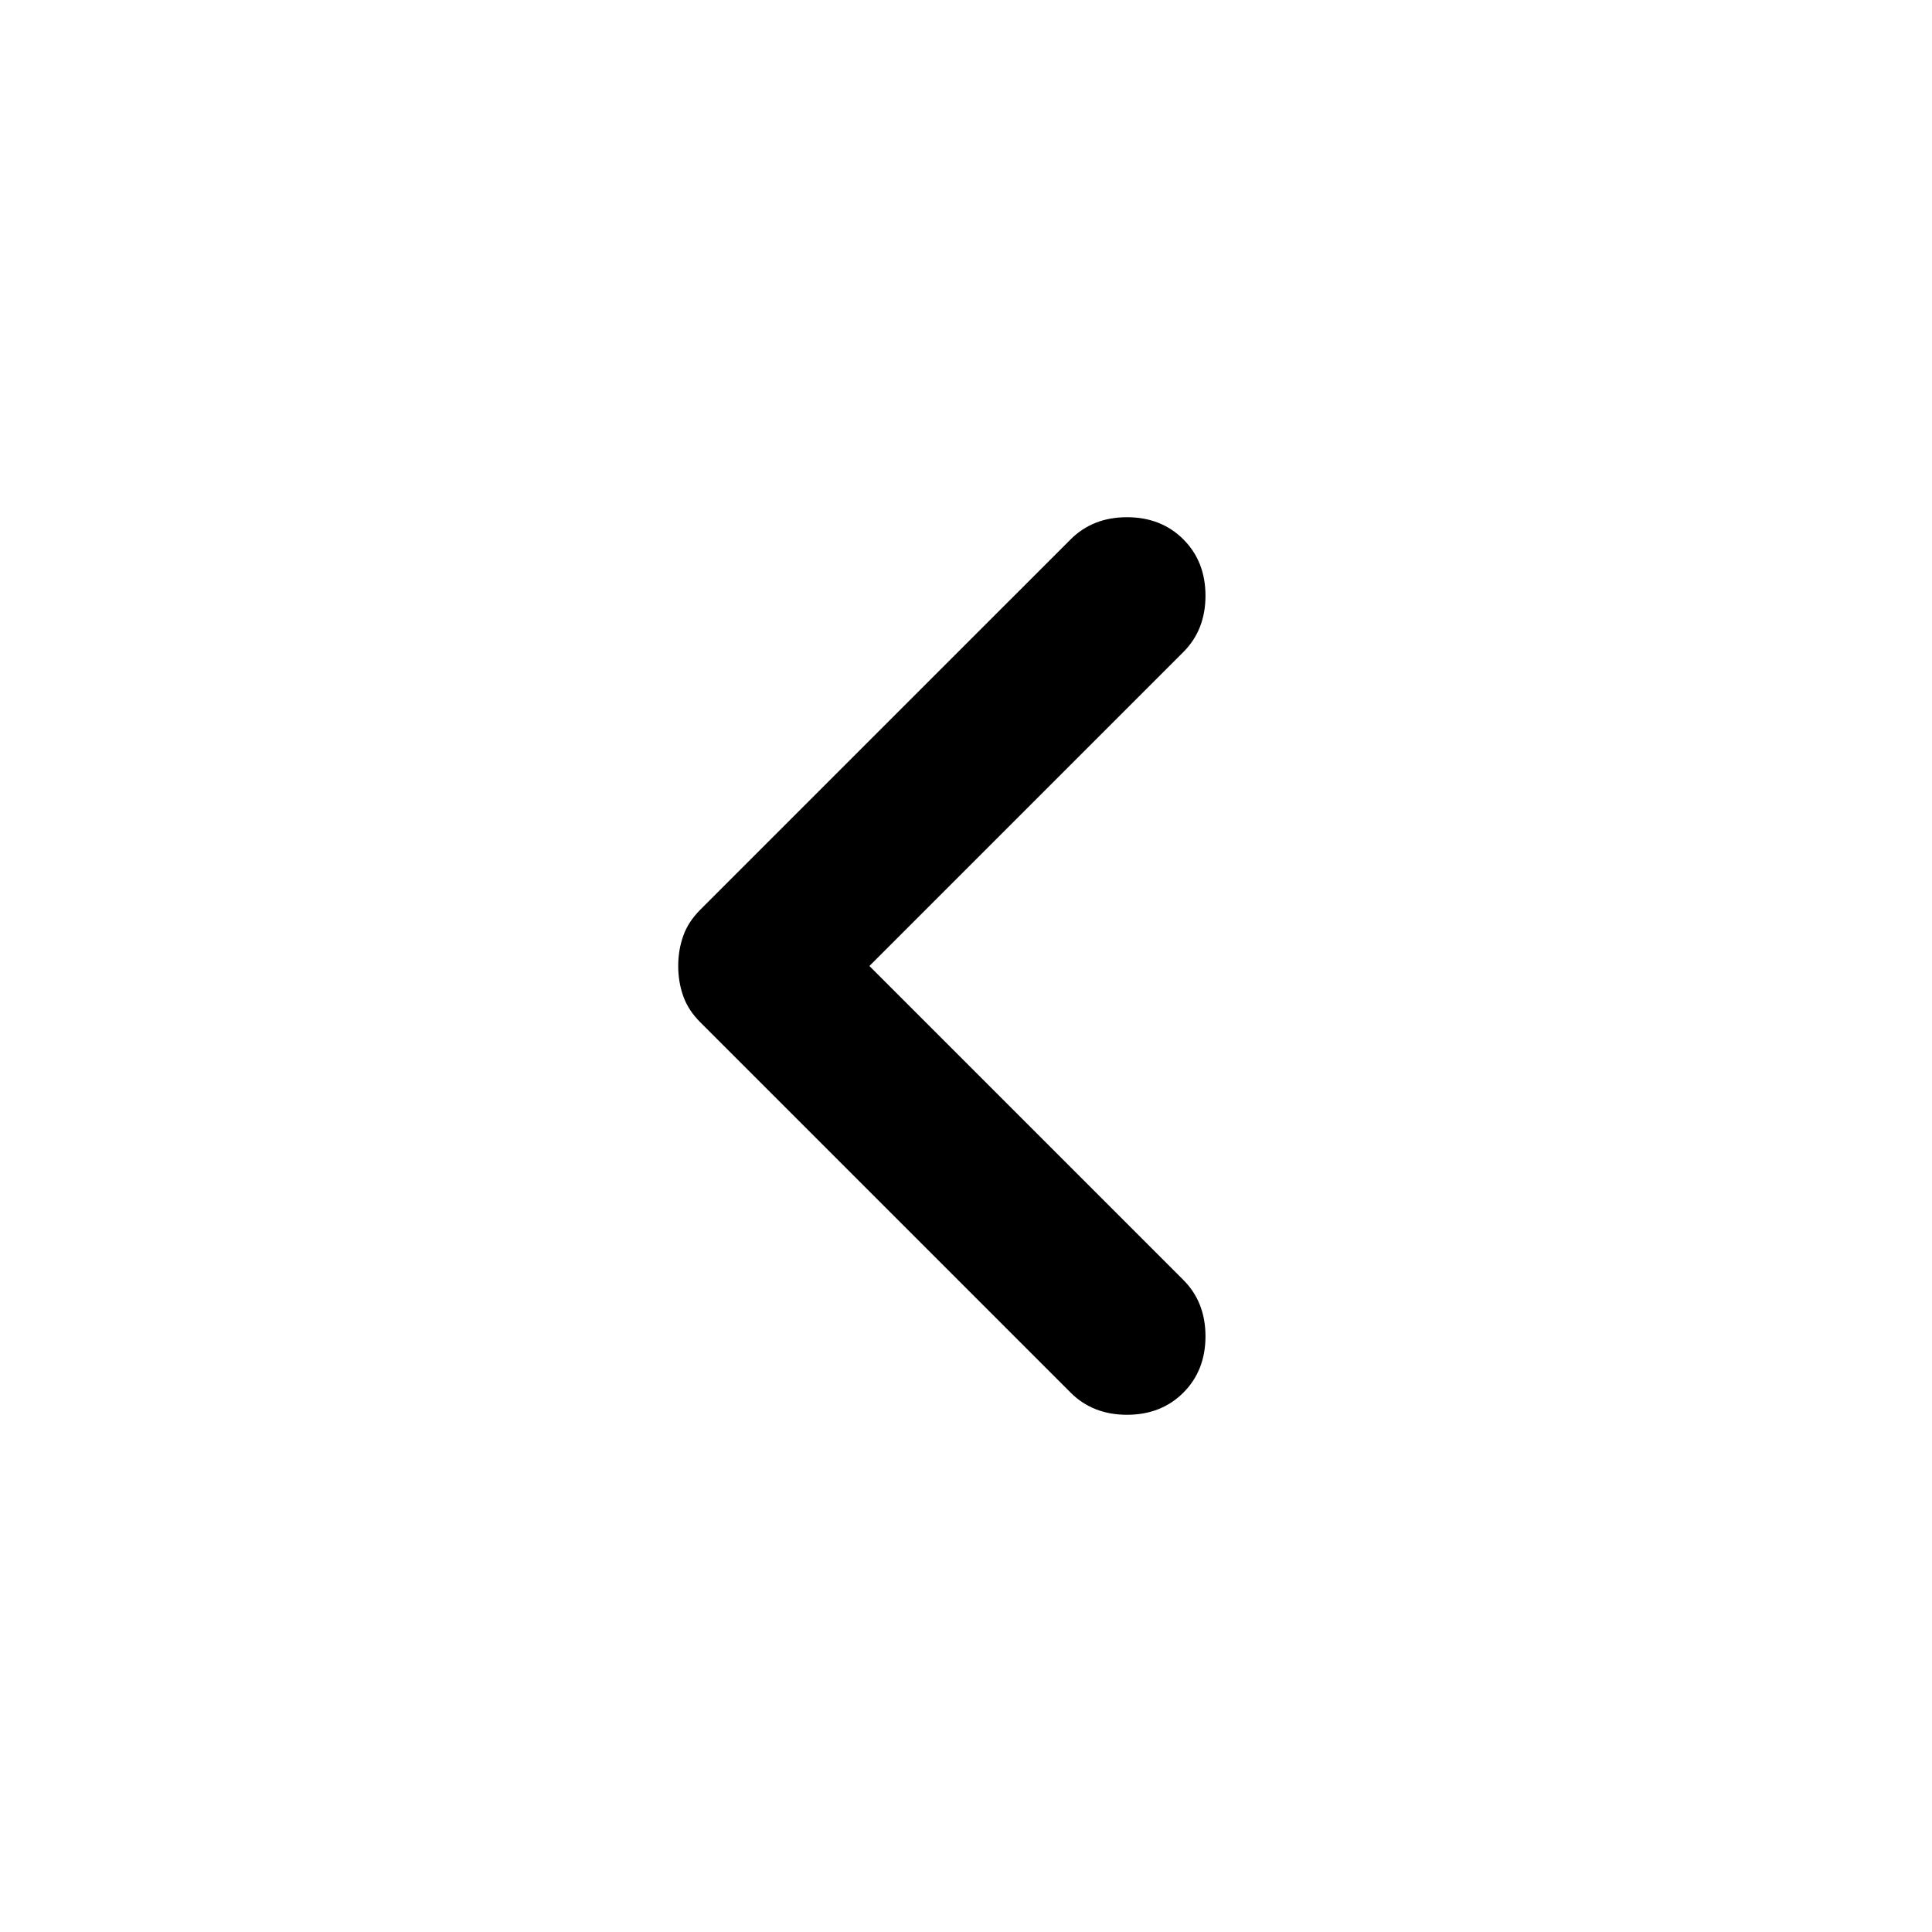
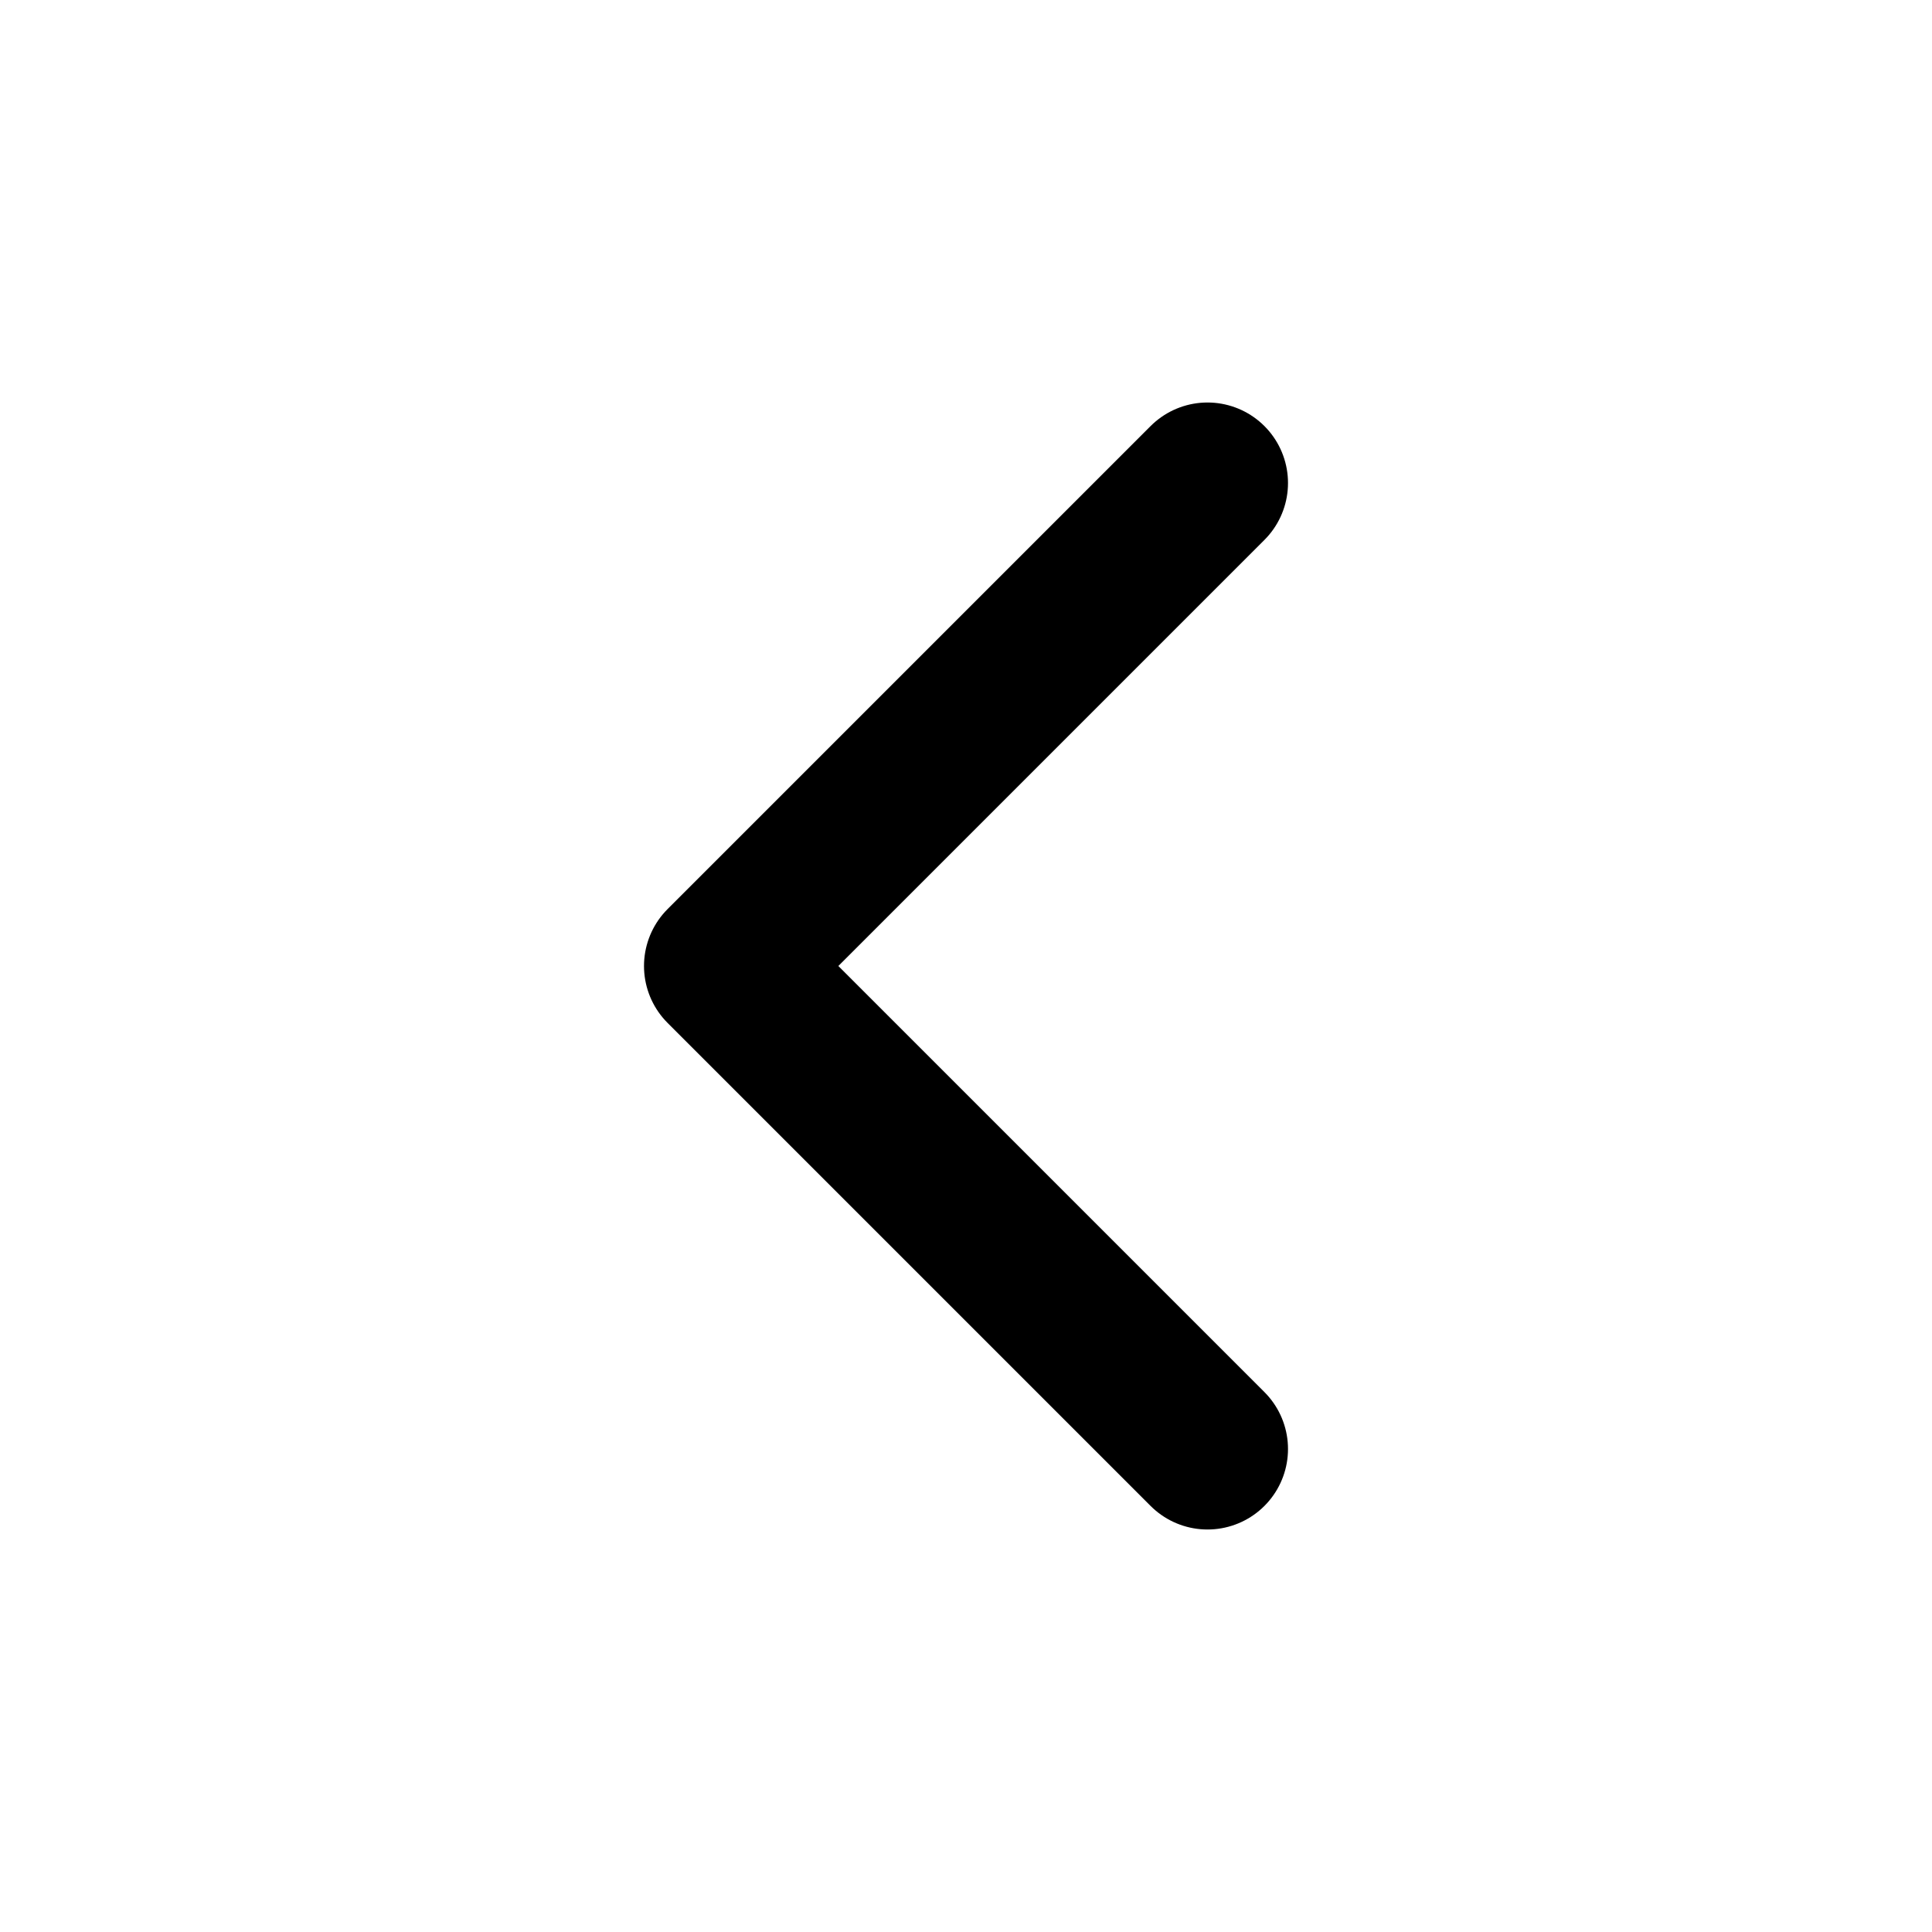
- <svg xmlns="http://www.w3.org/2000/svg" width="24" height="24" viewBox="0 0 24 24" fill="currentColor">
-   <g clip-path="url(#clip0_1113_6927)">
-     <path d="M13.3 17.3L8.7 12.7C8.6 12.6 8.529 12.492 8.488 12.375C8.446 12.258 8.425 12.133 8.425 12C8.425 11.867 8.446 11.742 8.488 11.625C8.529 11.508 8.6 11.4 8.7 11.3L13.3 6.7C13.483 6.517 13.717 6.425 14 6.425C14.283 6.425 14.517 6.517 14.7 6.7C14.883 6.883 14.975 7.117 14.975 7.4C14.975 7.683 14.883 7.917 14.7 8.1L10.8 12L14.7 15.9C14.883 16.083 14.975 16.317 14.975 16.6C14.975 16.883 14.883 17.117 14.7 17.3C14.517 17.483 14.283 17.575 14 17.575C13.717 17.575 13.483 17.483 13.3 17.3Z" />
-   </g>
-   <defs>
-     <clipPath id="clip0_1113_6927">
-       <rect width="24" height="24" />
-     </clipPath>
-   </defs>
+ <svg xmlns="http://www.w3.org/2000/svg" width="24" height="24" viewBox="0 0 24 24" fill="none" stroke="currentColor">
+   <path d="M15 18L9 12L15 6" stroke-width="2" stroke-linecap="round" stroke-linejoin="round" />
</svg>
